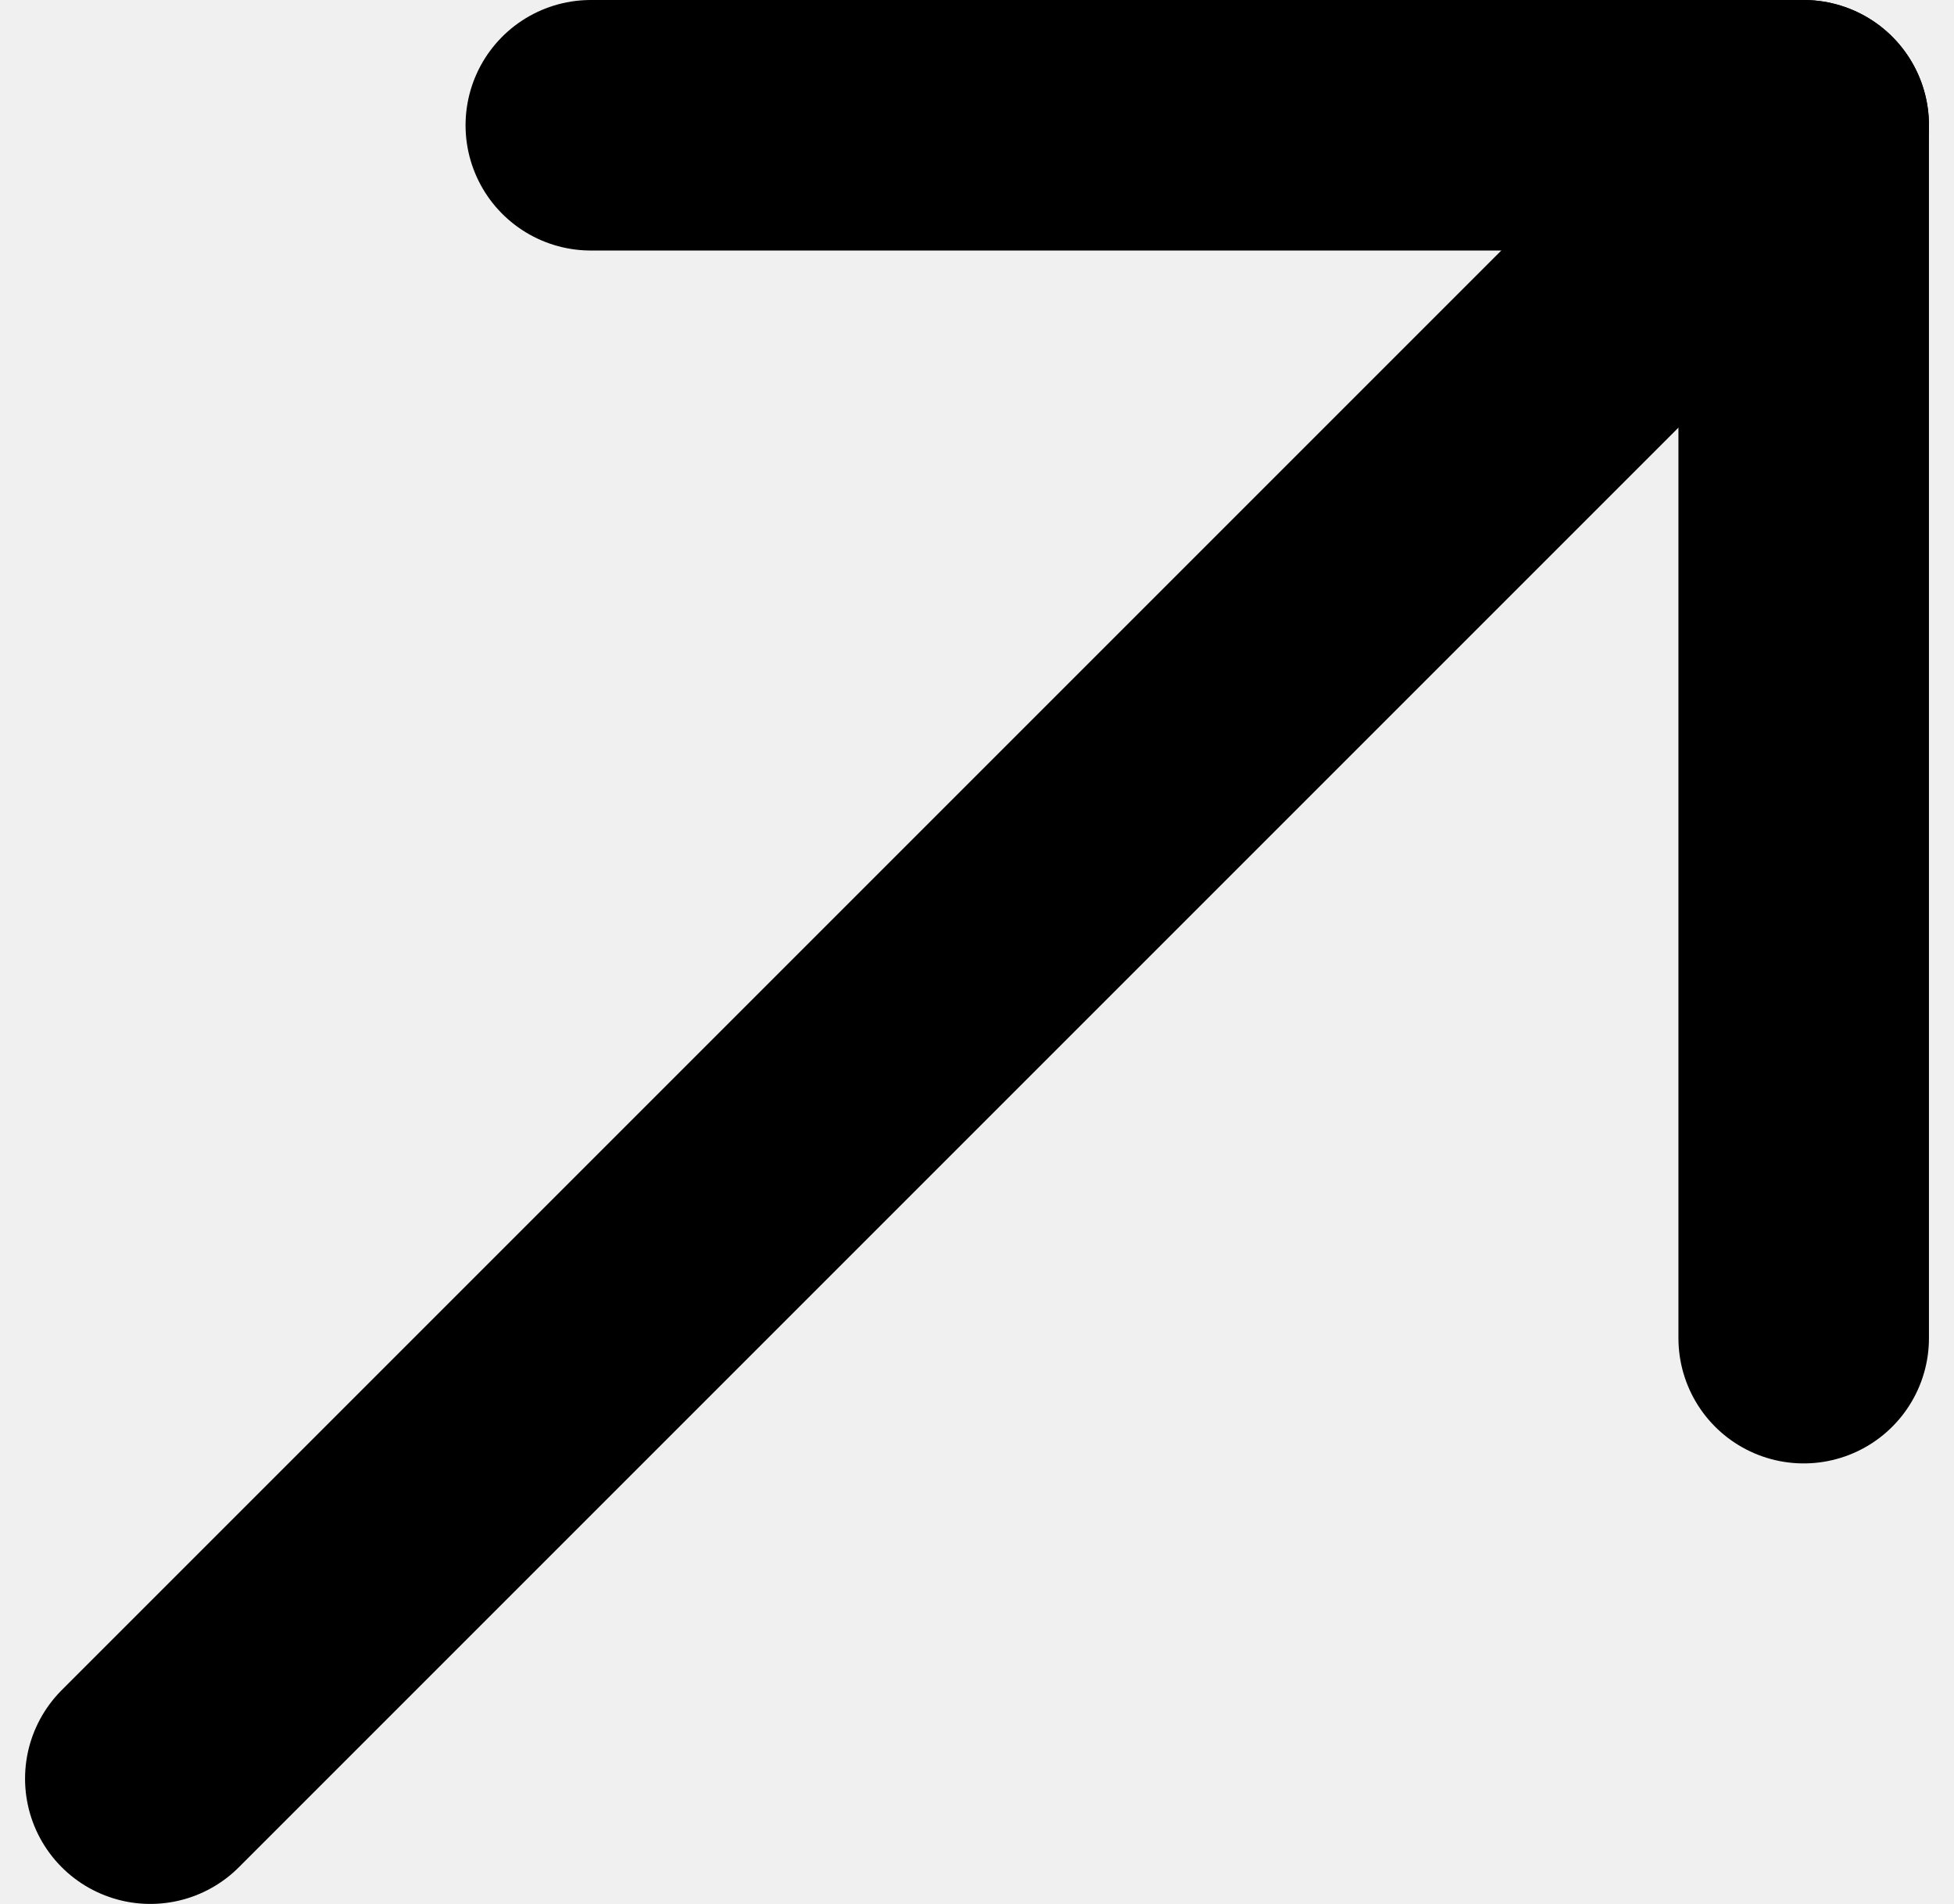
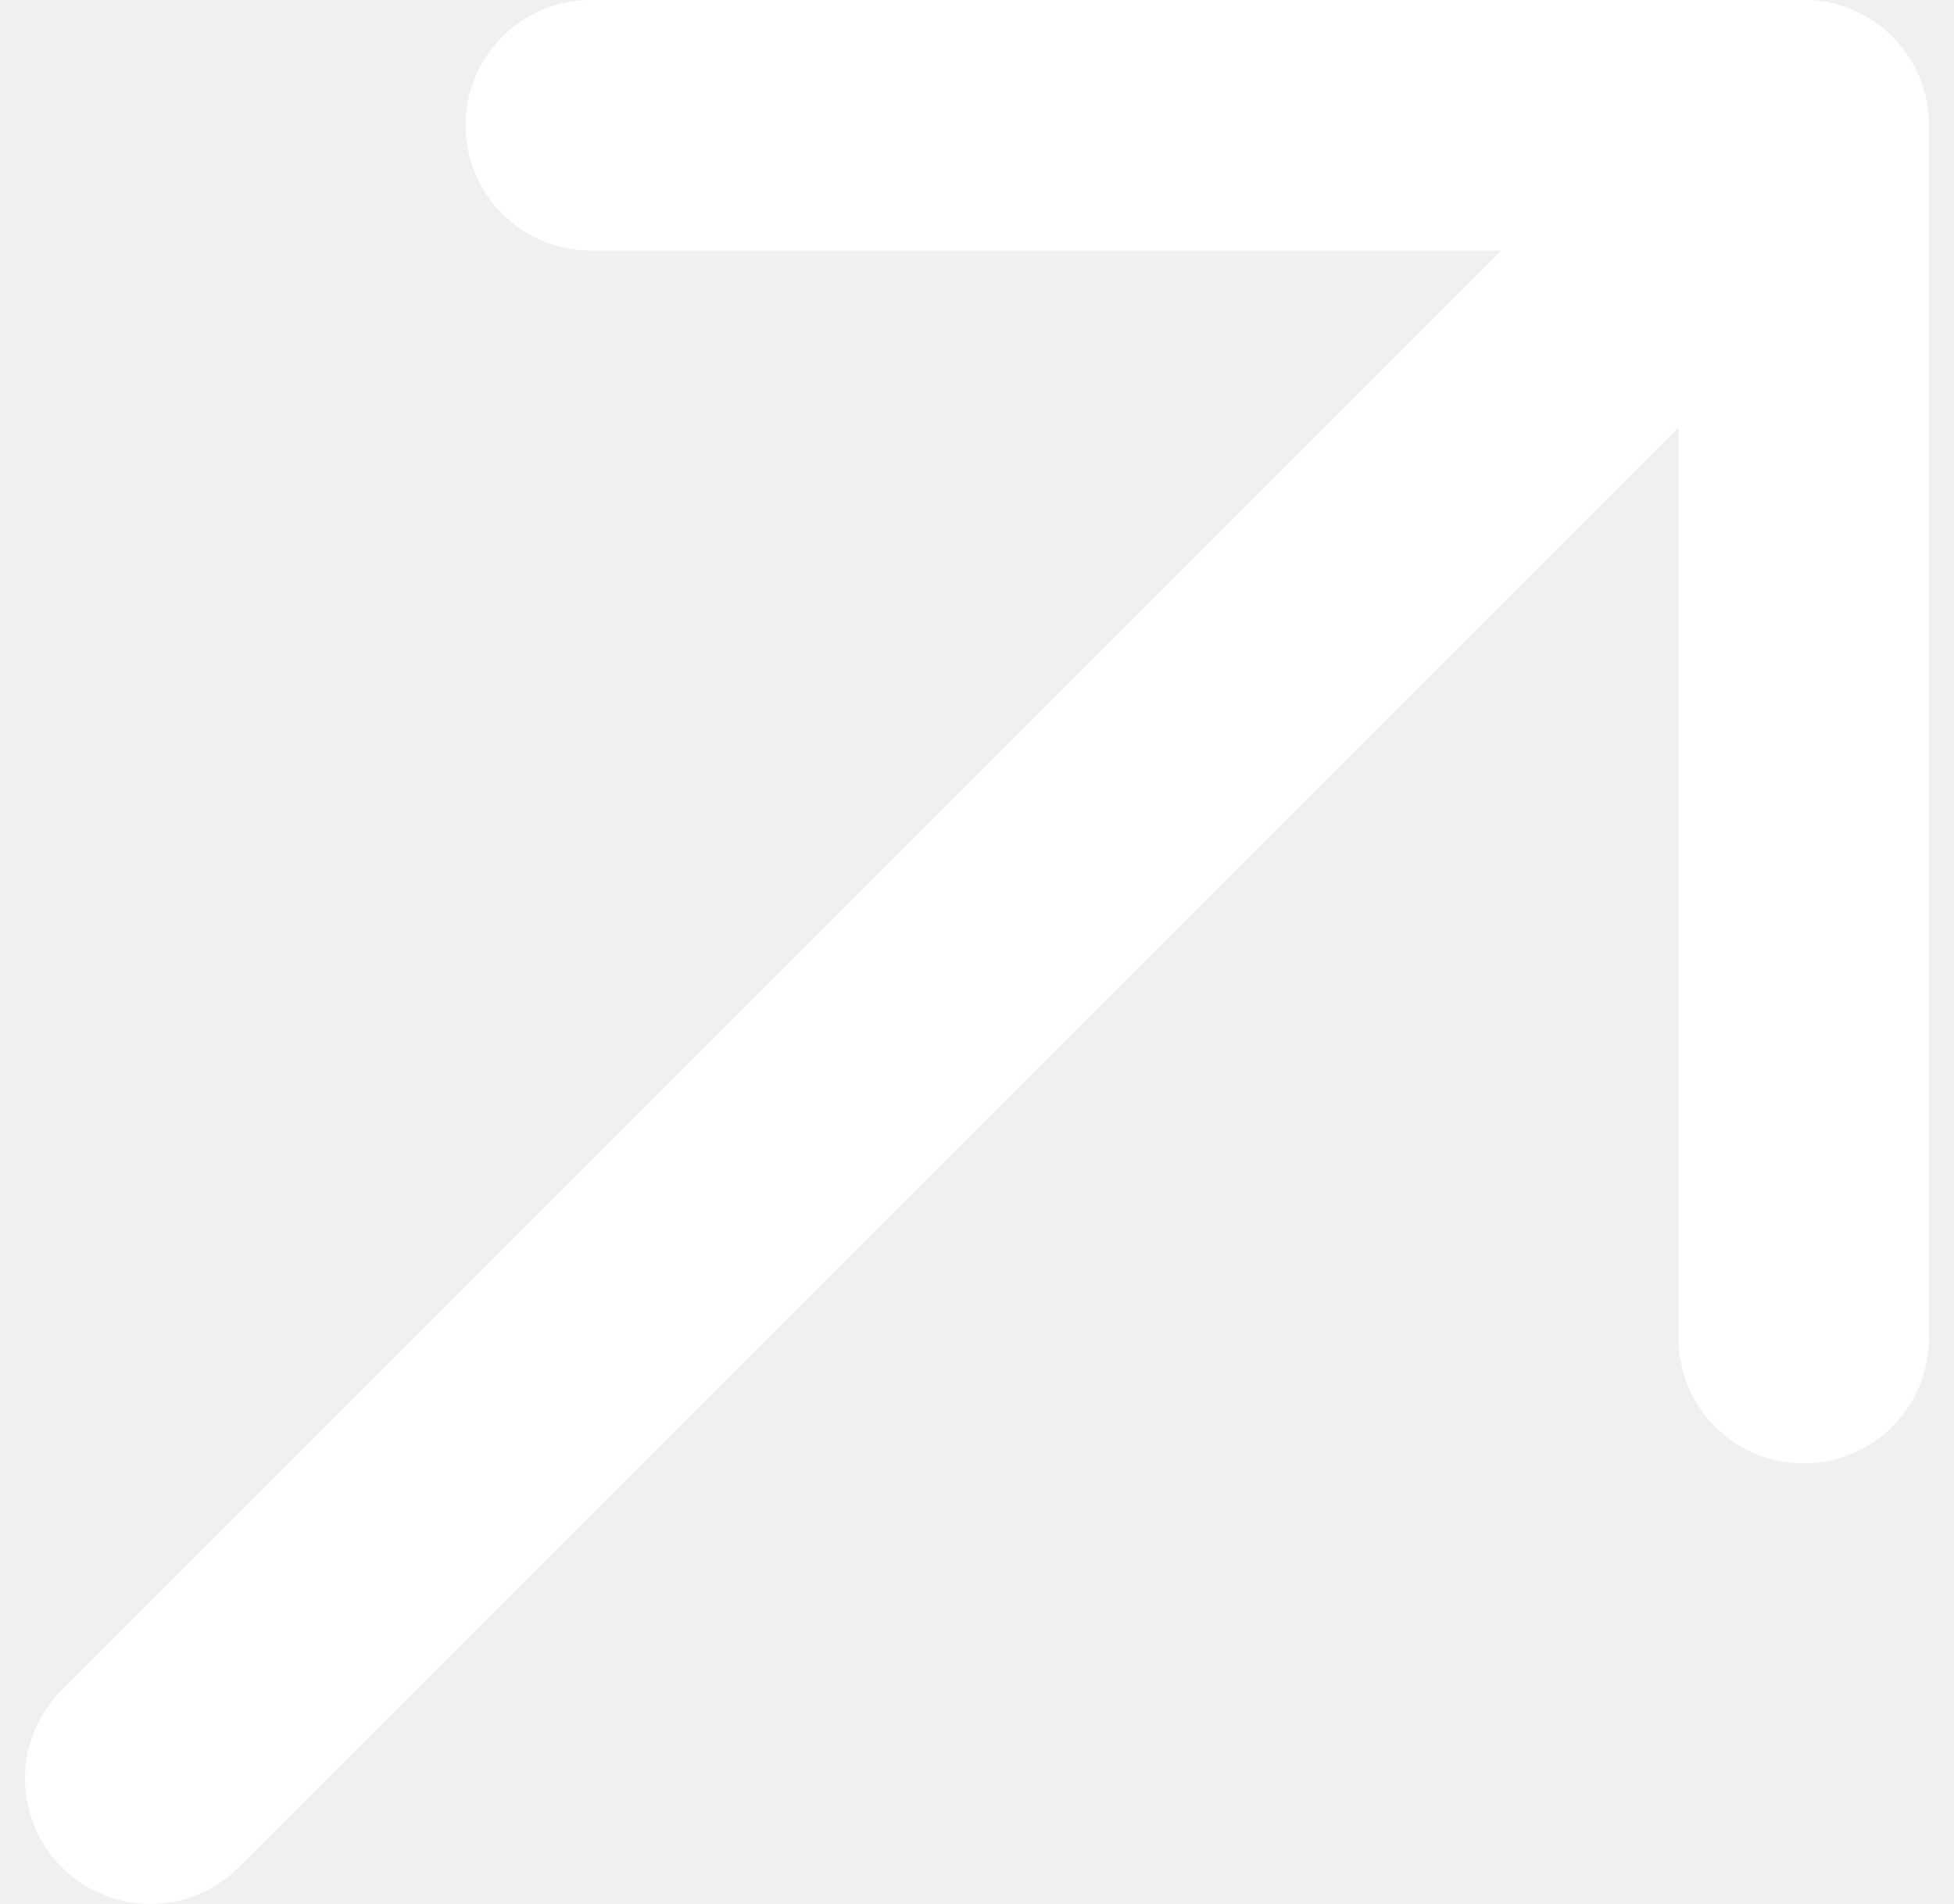
<svg xmlns="http://www.w3.org/2000/svg" width="39" height="38" viewBox="0 0 39 38" fill="none">
-   <path d="M36 2.5L3 35.5" stroke="black" stroke-width="5" stroke-miterlimit="10" stroke-linecap="round" stroke-linejoin="round" />
-   <path d="M36 26.708V2.5H11.792" stroke="black" stroke-width="5" stroke-miterlimit="10" stroke-linecap="round" stroke-linejoin="round" />
+   <path d="M36 2.5L3 35.5" stroke="white" stroke-width="5" stroke-miterlimit="10" stroke-linecap="round" stroke-linejoin="round" />
+   <path d="M36 26.708V2.5H11.792" stroke="white" stroke-width="5" stroke-miterlimit="10" stroke-linecap="round" stroke-linejoin="round" />
</svg>
